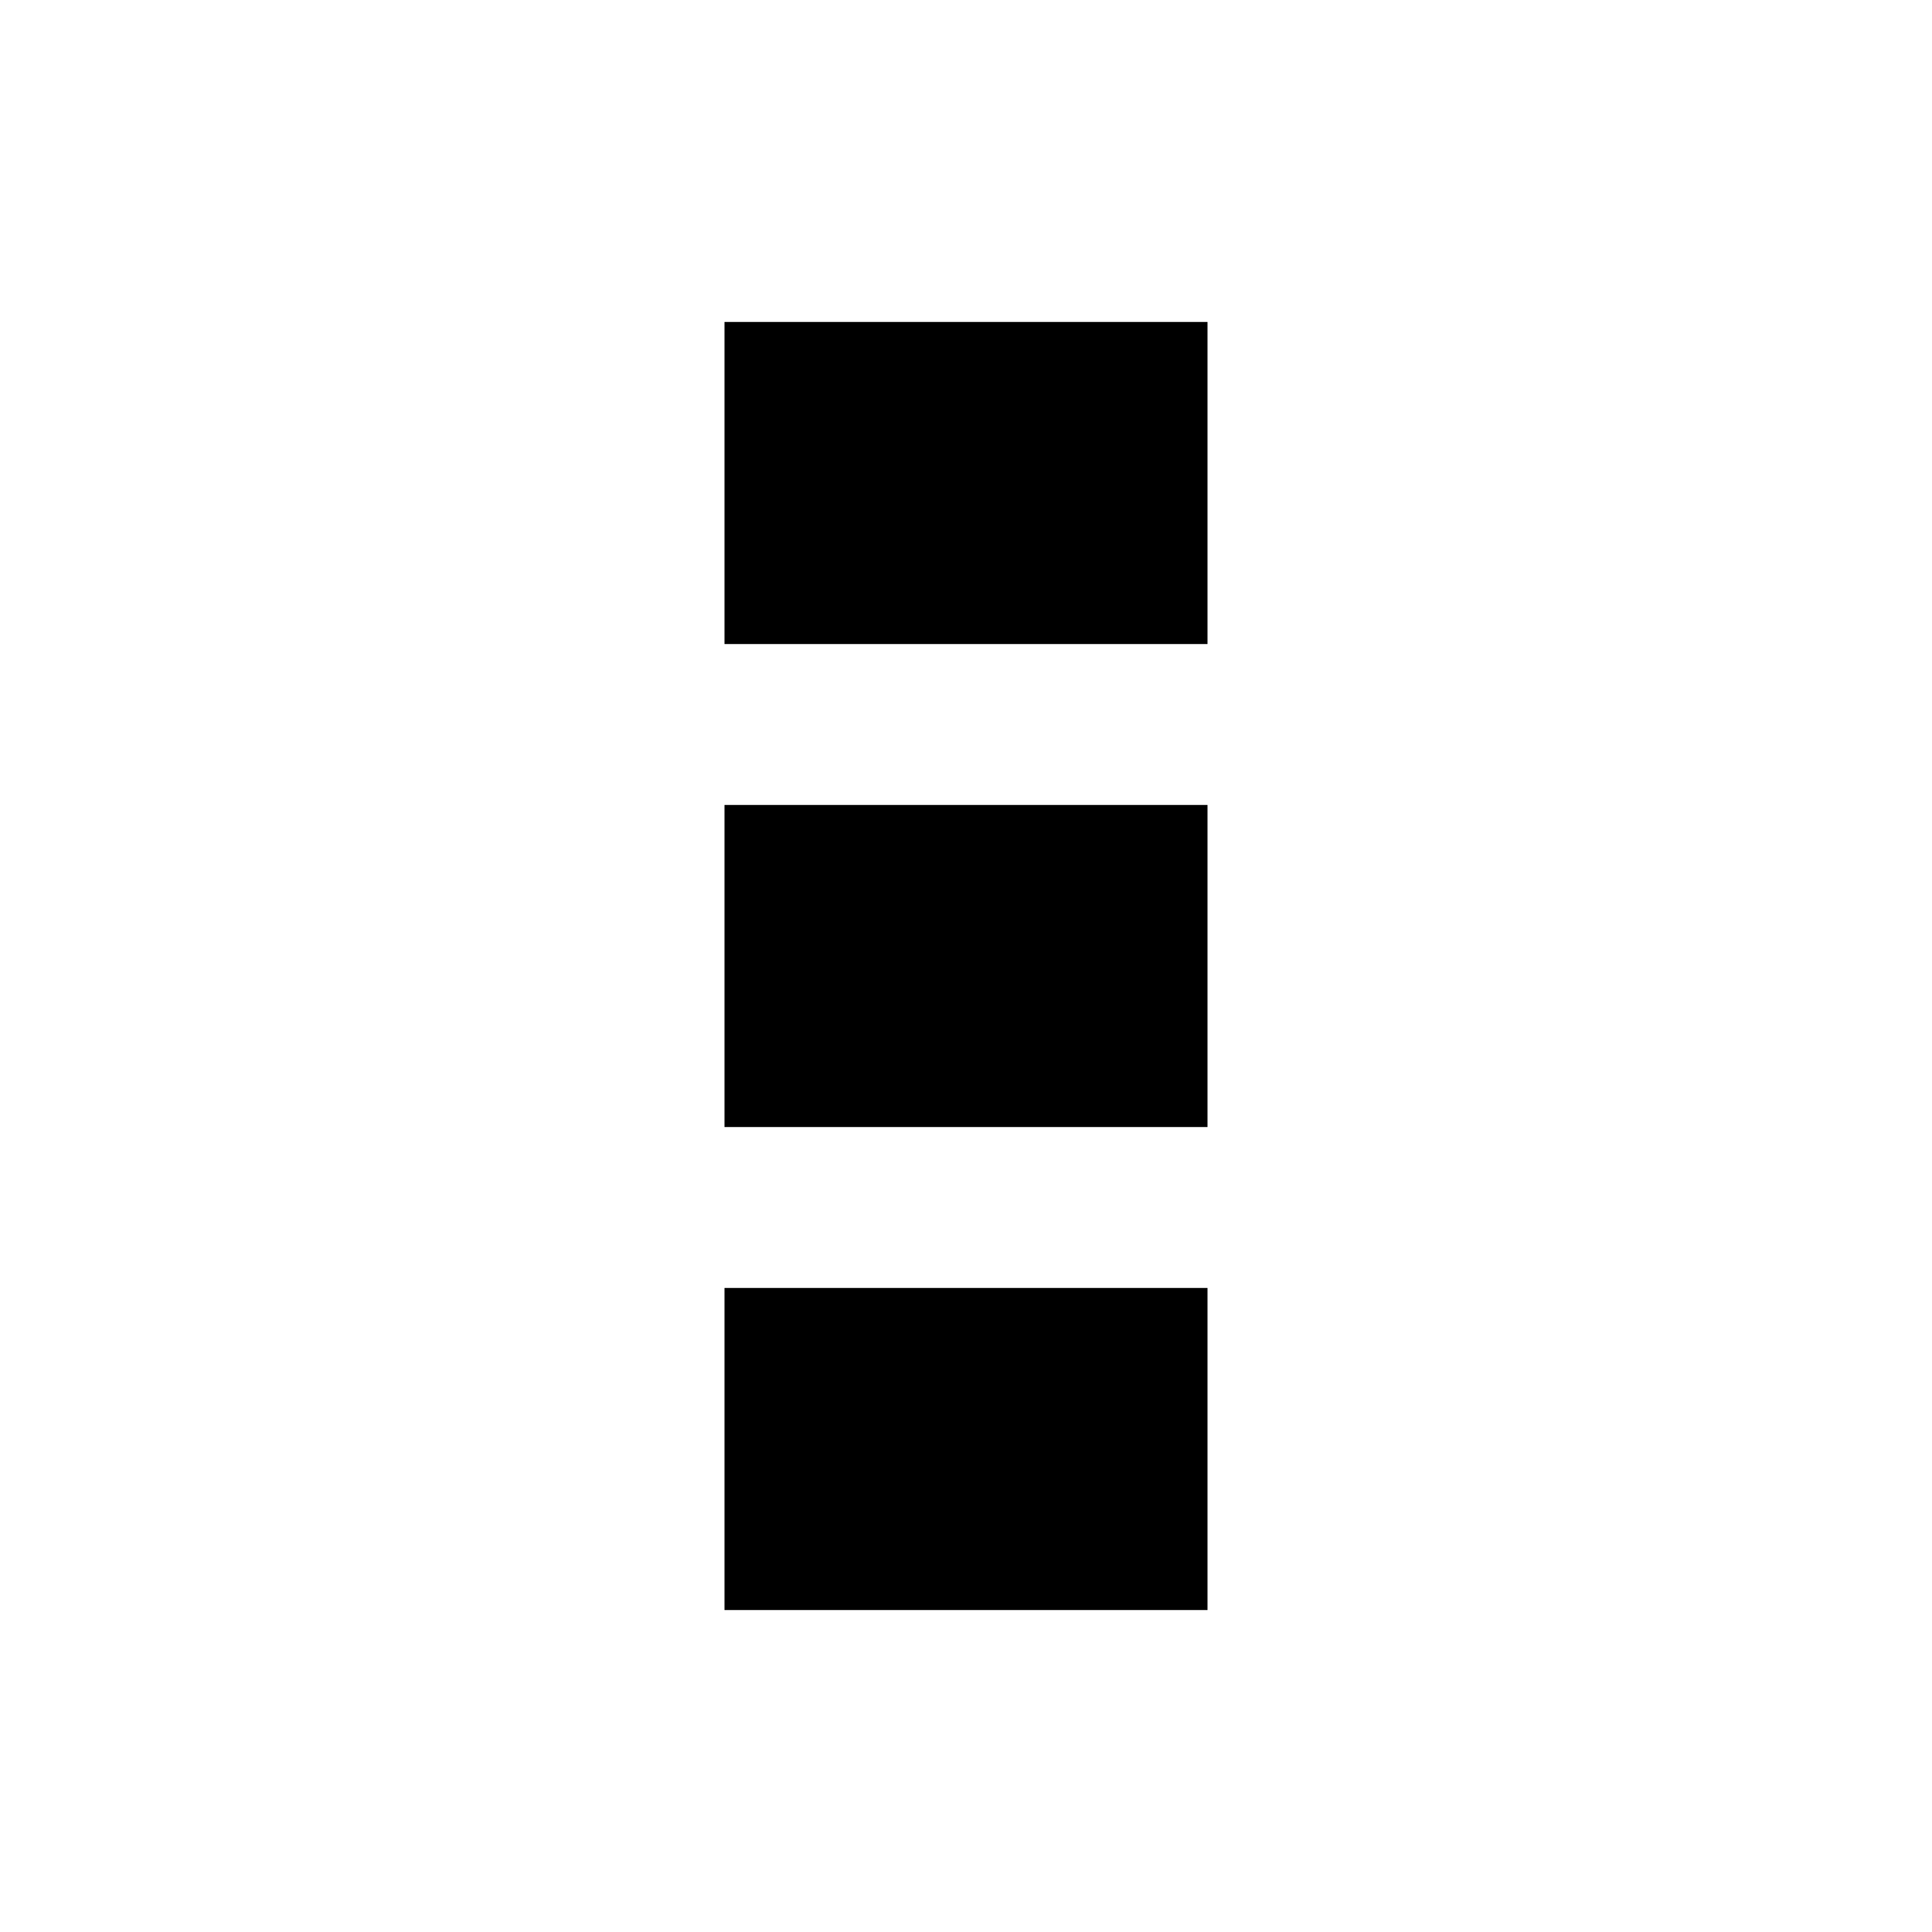
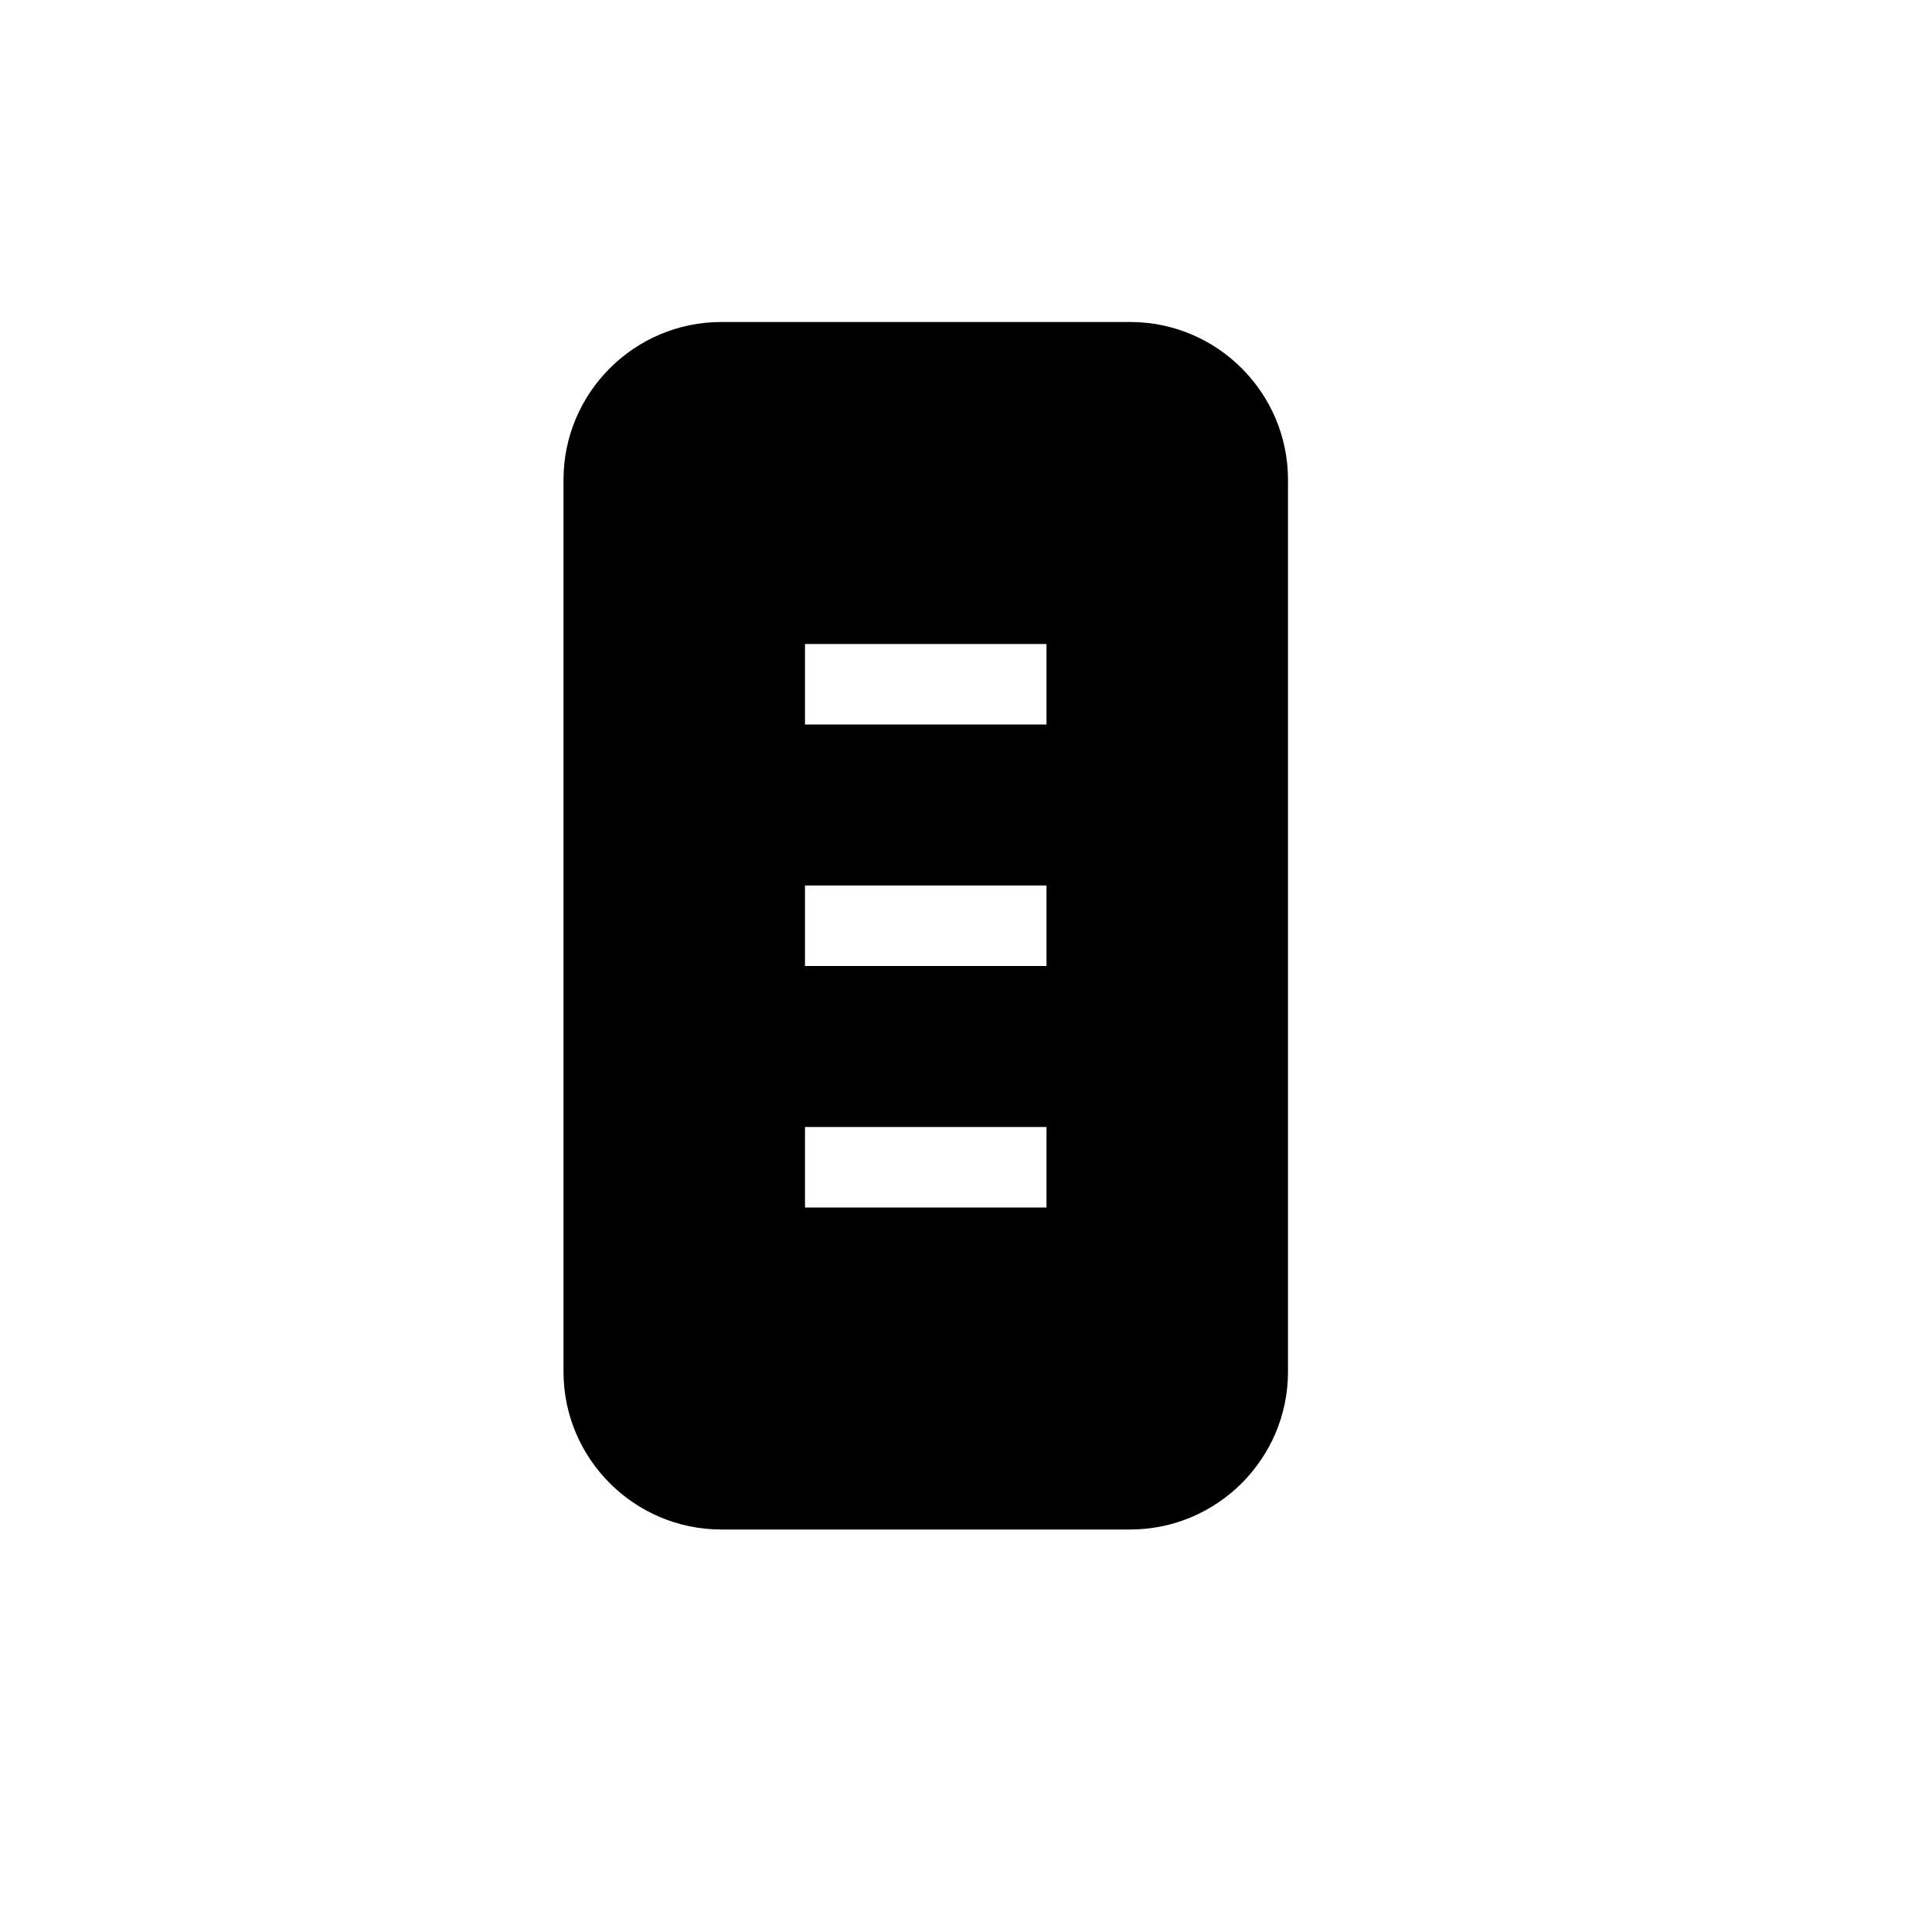
<svg xmlns="http://www.w3.org/2000/svg" width="24" height="24" viewBox="0 0 24 24">
-   <path d="M15,16 L15,20 L9,20 L9,16 L15,16 Z M15,10 L15,14 L9,14 L9,10 L15,10 Z M15,4 L15,8 L9,8 L9,4 L15,4 Z" />
+   <path fill-rule="evenodd" d="M10,9 L13,9 L13,8 L10,8 L10,9 Z M10,12 L13,12 L13,11 L10,11 L10,12 Z M10,15 L13,15 L13,14 L10,14 L10,15 Z M14.04,4 L8.96,4 C7.88,4 7,4.88 7,5.96 L7,17.04 C7,18.12 7.88,19 8.96,19 L14.04,19 C15.12,19 16,18.12 16,17.04 L16,5.96 C16,4.88 15.12,4 14.04,4 L14.04,4 Z" />
</svg>
